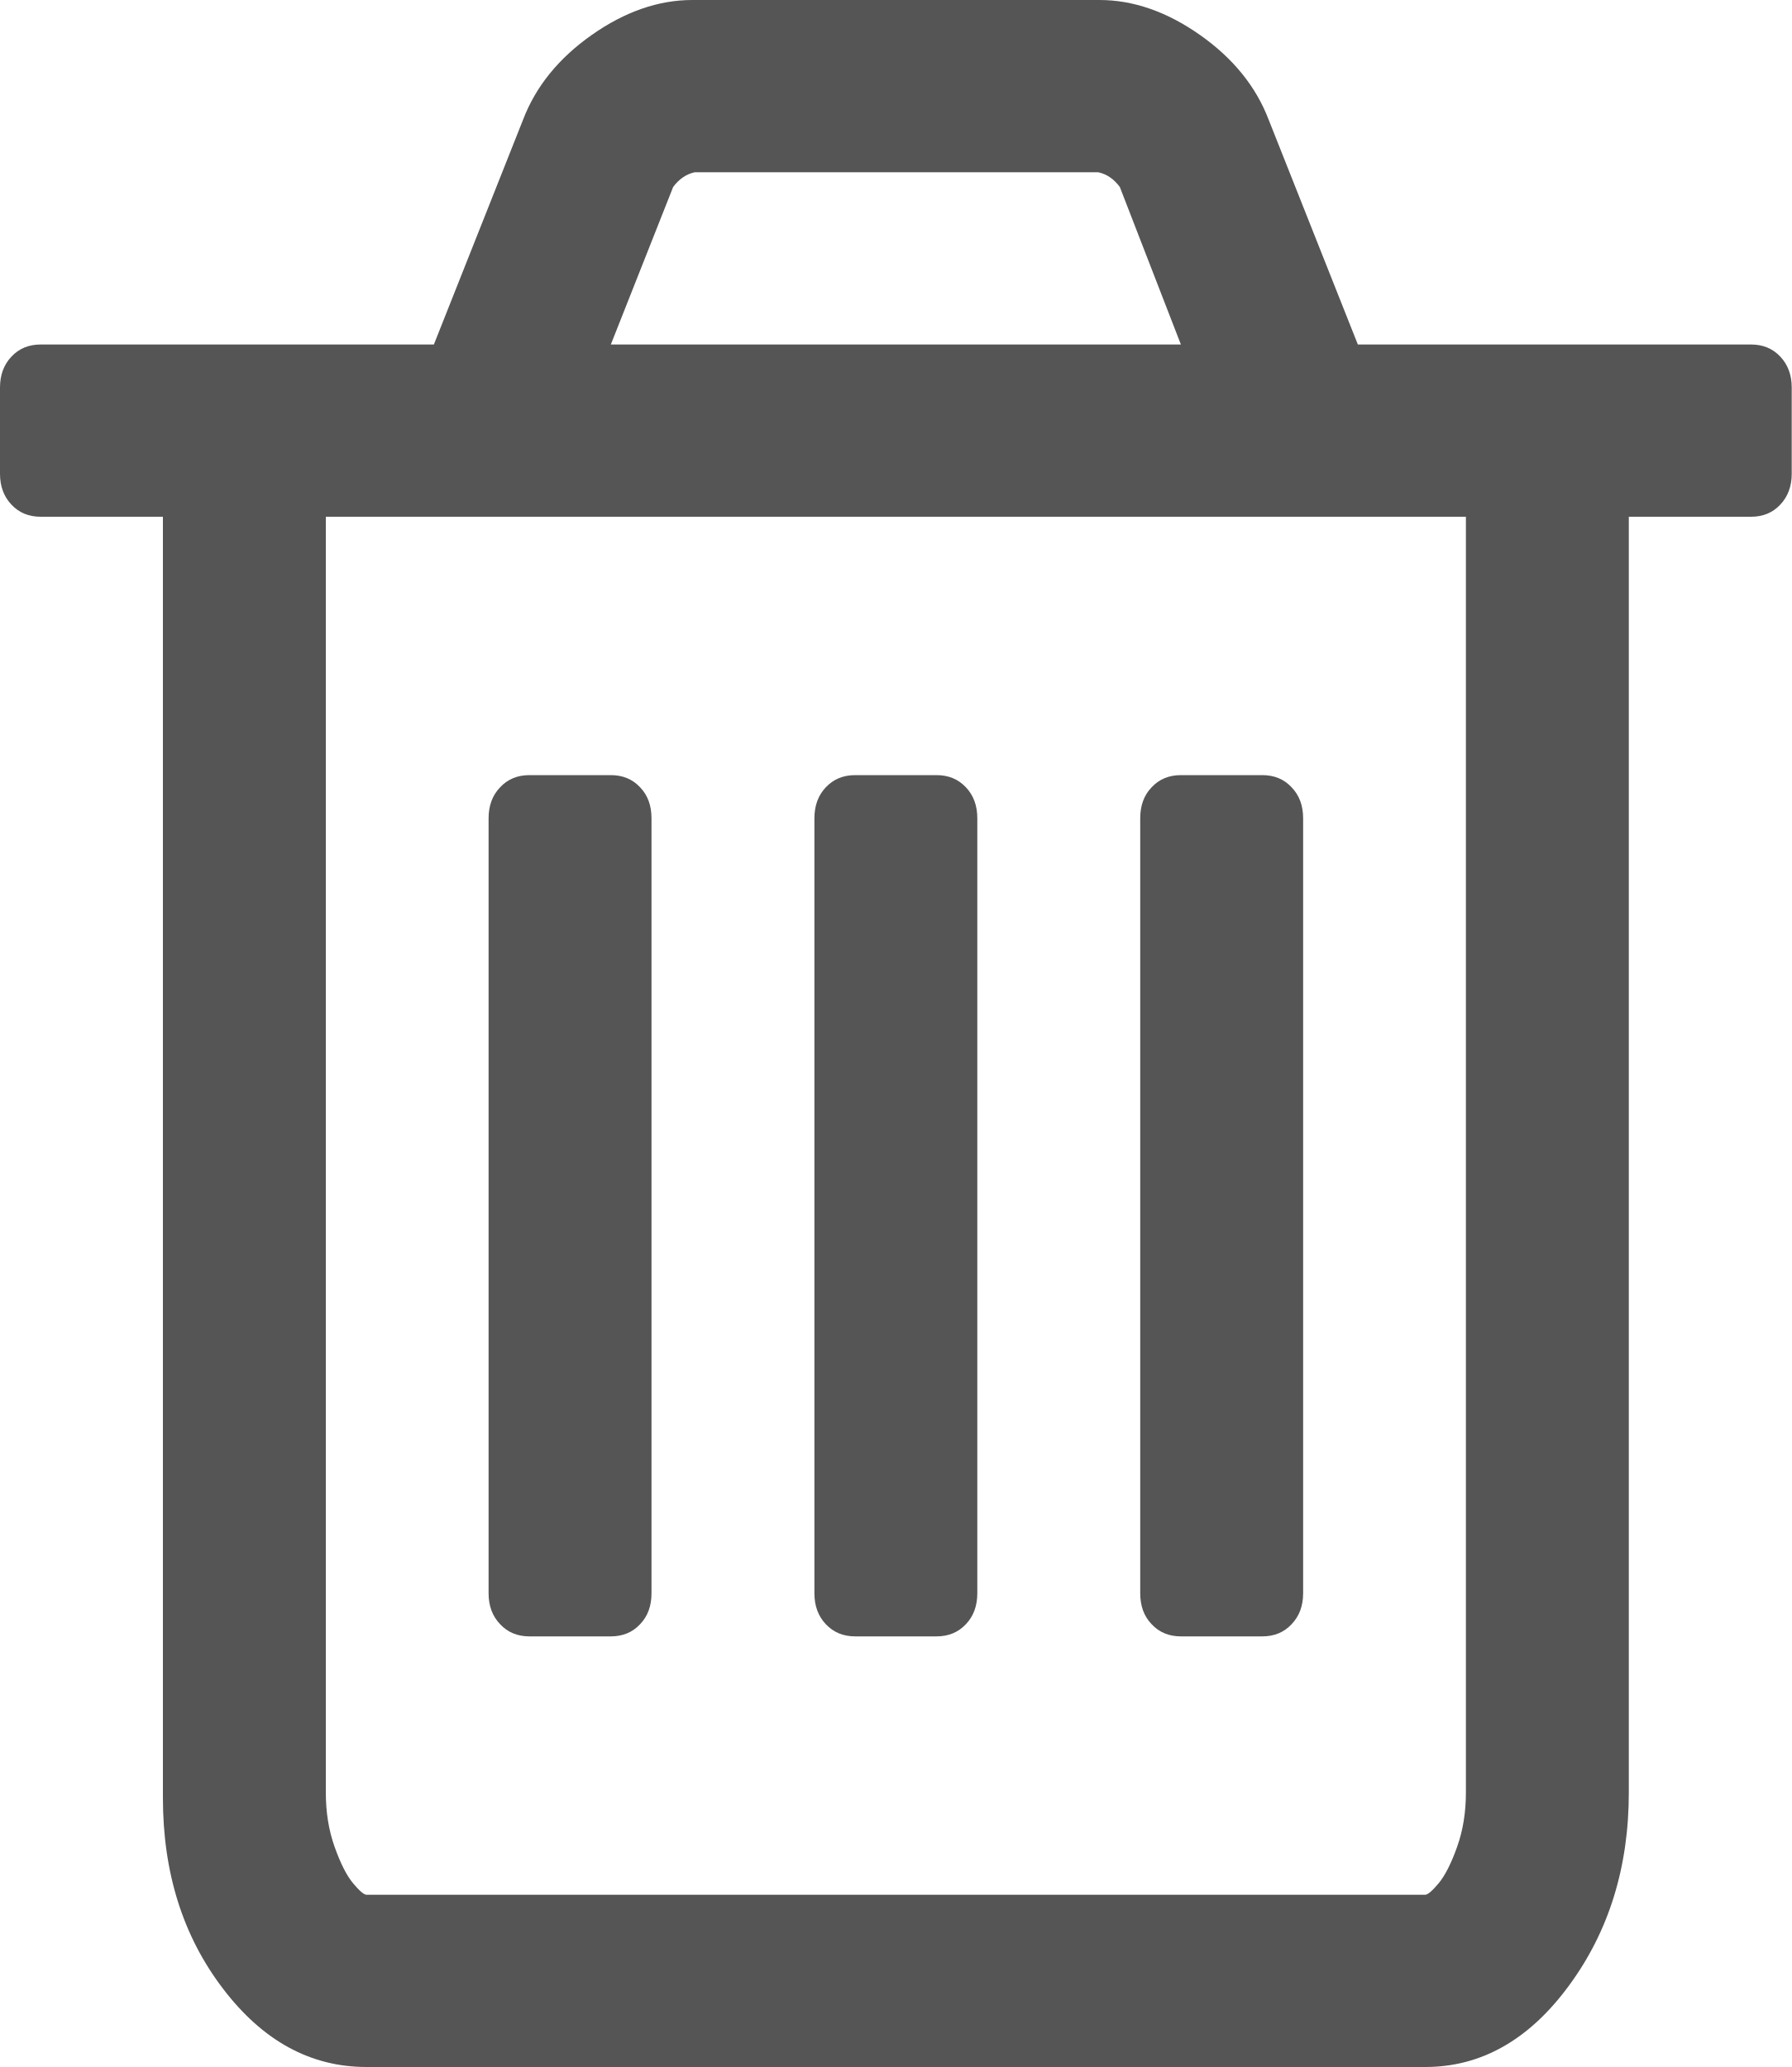
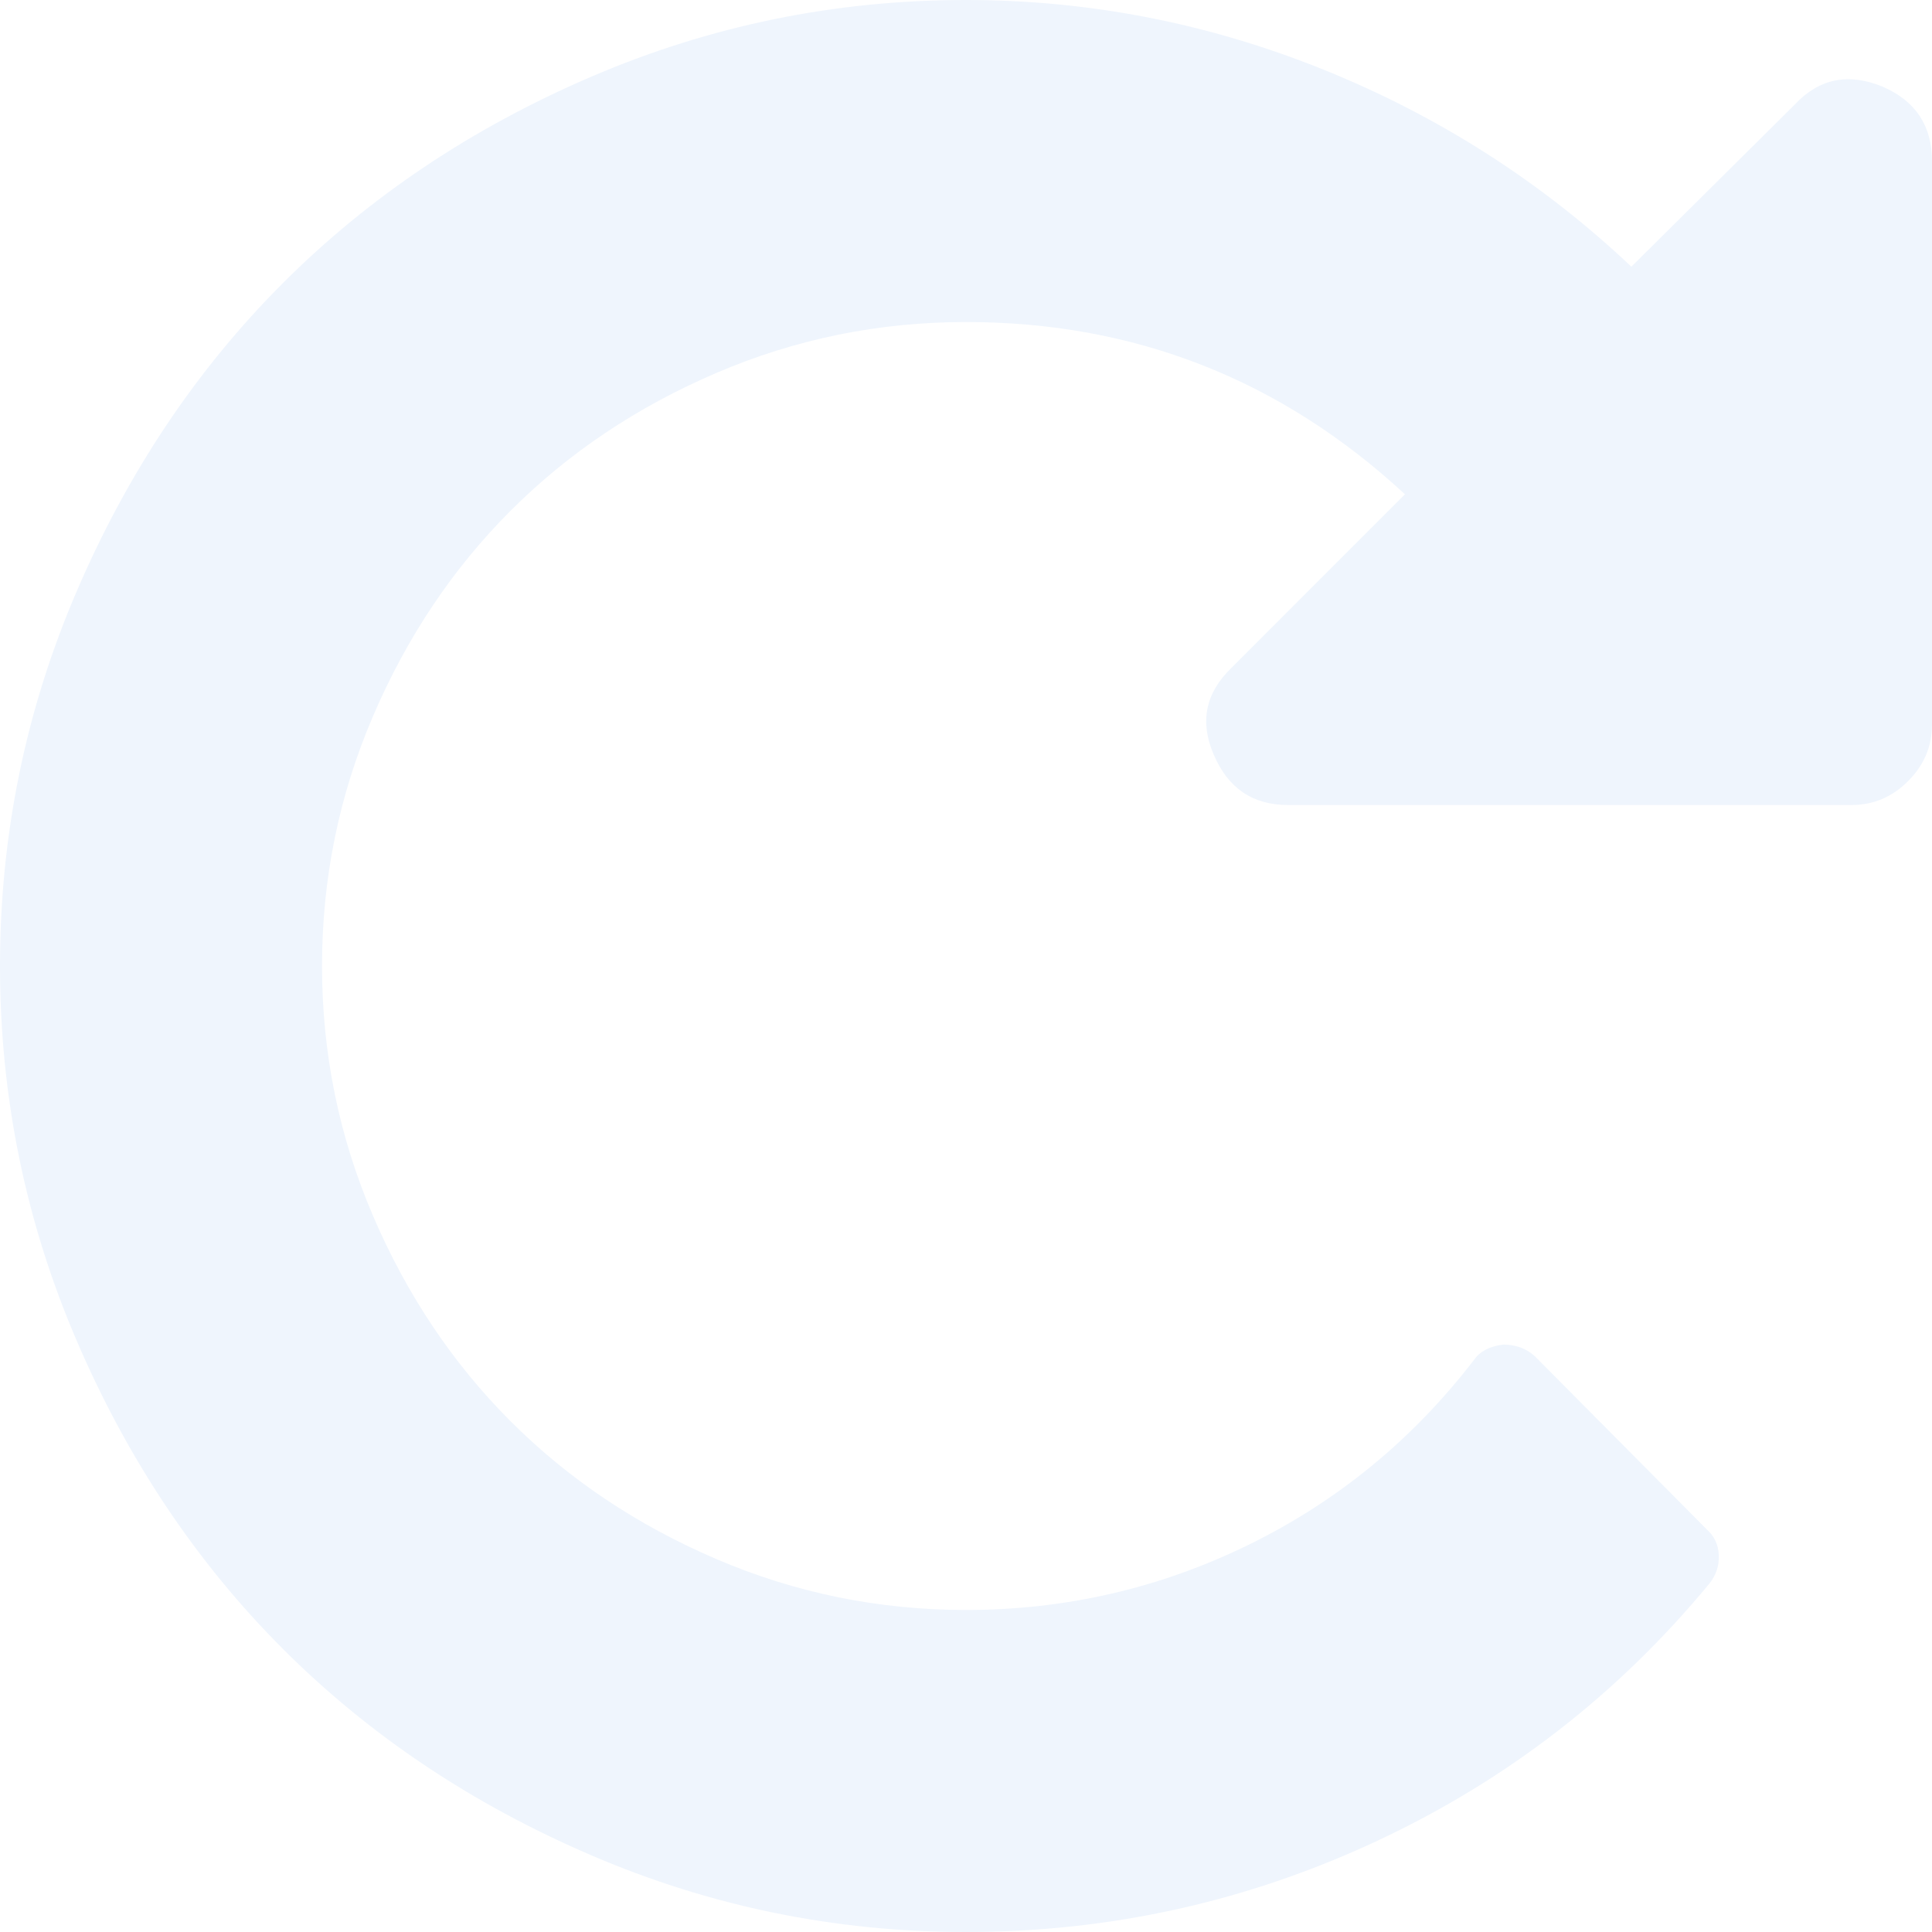
- <svg xmlns="http://www.w3.org/2000/svg" version="1.1" width="13px" height="15px">
-   <g transform="matrix(1 0 0 1 -828 -46 )">
-     <path d="M 4.644 5.713  C 4.7 5.771  4.727 5.846  4.727 5.938  L 4.727 11.562  C 4.727 11.654  4.7 11.729  4.644 11.787  C 4.589 11.846  4.518 11.875  4.432 11.875  L 3.841 11.875  C 3.755 11.875  3.684 11.846  3.629 11.787  C 3.573 11.729  3.545 11.654  3.545 11.562  L 3.545 5.938  C 3.545 5.846  3.573 5.771  3.629 5.713  C 3.684 5.654  3.755 5.625  3.841 5.625  L 4.432 5.625  C 4.518 5.625  4.589 5.654  4.644 5.713  Z M 7.008 5.713  C 7.063 5.771  7.091 5.846  7.091 5.938  L 7.091 11.562  C 7.091 11.654  7.063 11.729  7.008 11.787  C 6.952 11.846  6.882 11.875  6.795 11.875  L 6.205 11.875  C 6.118 11.875  6.048 11.846  5.992 11.787  C 5.937 11.729  5.909 11.654  5.909 11.562  L 5.909 5.938  C 5.909 5.846  5.937 5.771  5.992 5.713  C 6.048 5.654  6.118 5.625  6.205 5.625  L 6.795 5.625  C 6.882 5.625  6.952 5.654  7.008 5.713  Z M 9.371 5.713  C 9.427 5.771  9.455 5.846  9.455 5.938  L 9.455 11.562  C 9.455 11.654  9.427 11.729  9.371 11.787  C 9.316 11.846  9.245 11.875  9.159 11.875  L 8.568 11.875  C 8.482 11.875  8.411 11.846  8.356 11.787  C 8.3 11.729  8.273 11.654  8.273 11.562  L 8.273 5.938  C 8.273 5.846  8.3 5.771  8.356 5.713  C 8.411 5.654  8.482 5.625  8.568 5.625  L 9.159 5.625  C 9.245 5.625  9.316 5.654  9.371 5.713  Z M 10.572 13.403  C 10.615 13.283  10.636 13.151  10.636 13.008  L 10.636 3.75  L 2.364 3.75  L 2.364 13.008  C 2.364 13.151  2.385 13.283  2.428 13.403  C 2.471 13.524  2.516 13.612  2.562 13.667  C 2.608 13.722  2.641 13.75  2.659 13.75  L 10.341 13.75  C 10.359 13.75  10.392 13.722  10.438 13.667  C 10.484 13.612  10.529 13.524  10.572 13.403  Z M 4.884 1.357  L 4.432 2.5  L 8.568 2.5  L 8.125 1.357  C 8.082 1.299  8.03 1.263  7.968 1.25  L 5.041 1.25  C 4.98 1.263  4.927 1.299  4.884 1.357  Z M 12.917 2.588  C 12.972 2.646  13 2.721  13 2.812  L 13 3.438  C 13 3.529  12.972 3.604  12.917 3.662  C 12.862 3.721  12.791 3.75  12.705 3.75  L 11.818 3.75  L 11.818 13.008  C 11.818 13.548  11.674 14.015  11.384 14.409  C 11.095 14.803  10.747 15  10.341 15  L 2.659 15  C 2.253 15  1.905 14.81  1.616 14.429  C 1.326 14.048  1.182 13.587  1.182 13.047  L 1.182 3.75  L 0.295 3.75  C 0.209 3.75  0.138 3.721  0.083 3.662  C 0.028 3.604  0 3.529  0 3.438  L 0 2.812  C 0 2.721  0.028 2.646  0.083 2.588  C 0.138 2.529  0.209 2.5  0.295 2.5  L 3.148 2.5  L 3.795 0.869  C 3.887 0.628  4.053 0.423  4.293 0.254  C 4.533 0.085  4.777 0  5.023 0  L 7.977 0  C 8.223 0  8.467 0.085  8.707 0.254  C 8.947 0.423  9.113 0.628  9.205 0.869  L 9.852 2.5  L 12.705 2.5  C 12.791 2.5  12.862 2.529  12.917 2.588  Z " fill-rule="nonzero" fill="#555555" stroke="none" transform="matrix(1 0 0 1 828 46 )" />
+ <svg xmlns="http://www.w3.org/2000/svg" version="1.1" width="25px" height="25px">
+   <g transform="matrix(1 0 0 1 -972 -14 )">
+     <path d="M 24.365 1.123  C 24.788 1.308  25 1.628  25 2.083  L 25 9.375  C 25 9.657  24.897 9.901  24.691 10.107  C 24.485 10.314  24.24 10.417  23.958 10.417  L 16.667 10.417  C 16.211 10.417  15.891 10.2  15.706 9.766  C 15.522 9.342  15.598 8.968  15.934 8.643  L 18.18 6.396  C 16.574 4.91  14.681 4.167  12.5 4.167  C 11.372 4.167  10.295 4.386  9.269 4.826  C 8.244 5.265  7.357 5.859  6.608 6.608  C 5.859 7.357  5.265 8.244  4.826 9.269  C 4.386 10.295  4.167 11.372  4.167 12.5  C 4.167 13.628  4.386 14.705  4.826 15.731  C 5.265 16.756  5.859 17.643  6.608 18.392  C 7.357 19.141  8.244 19.735  9.269 20.174  C 10.295 20.614  11.372 20.833  12.5 20.833  C 13.791 20.833  15.012 20.551  16.162 19.987  C 17.312 19.423  18.283 18.625  19.076 17.594  C 19.151 17.486  19.276 17.421  19.45 17.399  C 19.613 17.399  19.748 17.448  19.857 17.546  L 22.087 19.792  C 22.184 19.878  22.236 19.99  22.241 20.125  C 22.247 20.261  22.206 20.383  22.119 20.492  C 20.936 21.924  19.504 23.033  17.822 23.82  C 16.14 24.607  14.366 25  12.5 25  C 10.807 25  9.191 24.669  7.65 24.007  C 6.109 23.345  4.78 22.456  3.662 21.338  C 2.544 20.22  1.655 18.891  0.993 17.35  C 0.331 15.809  0 14.193  0 12.5  C 0 10.807  0.331 9.191  0.993 7.65  C 1.655 6.109  2.544 4.78  3.662 3.662  C 4.78 2.544  6.109 1.655  7.65 0.993  C 9.191 0.331  10.807 0  12.5 0  C 14.095 0  15.639 0.301  17.131 0.903  C 18.623 1.506  19.949 2.355  21.11 3.451  L 23.226 1.351  C 23.541 1.015  23.92 0.939  24.365 1.123  Z " fill-rule="nonzero" fill="#eff5fd" stroke="none" transform="matrix(1 0 0 1 972 14 )" />
  </g>
</svg>
